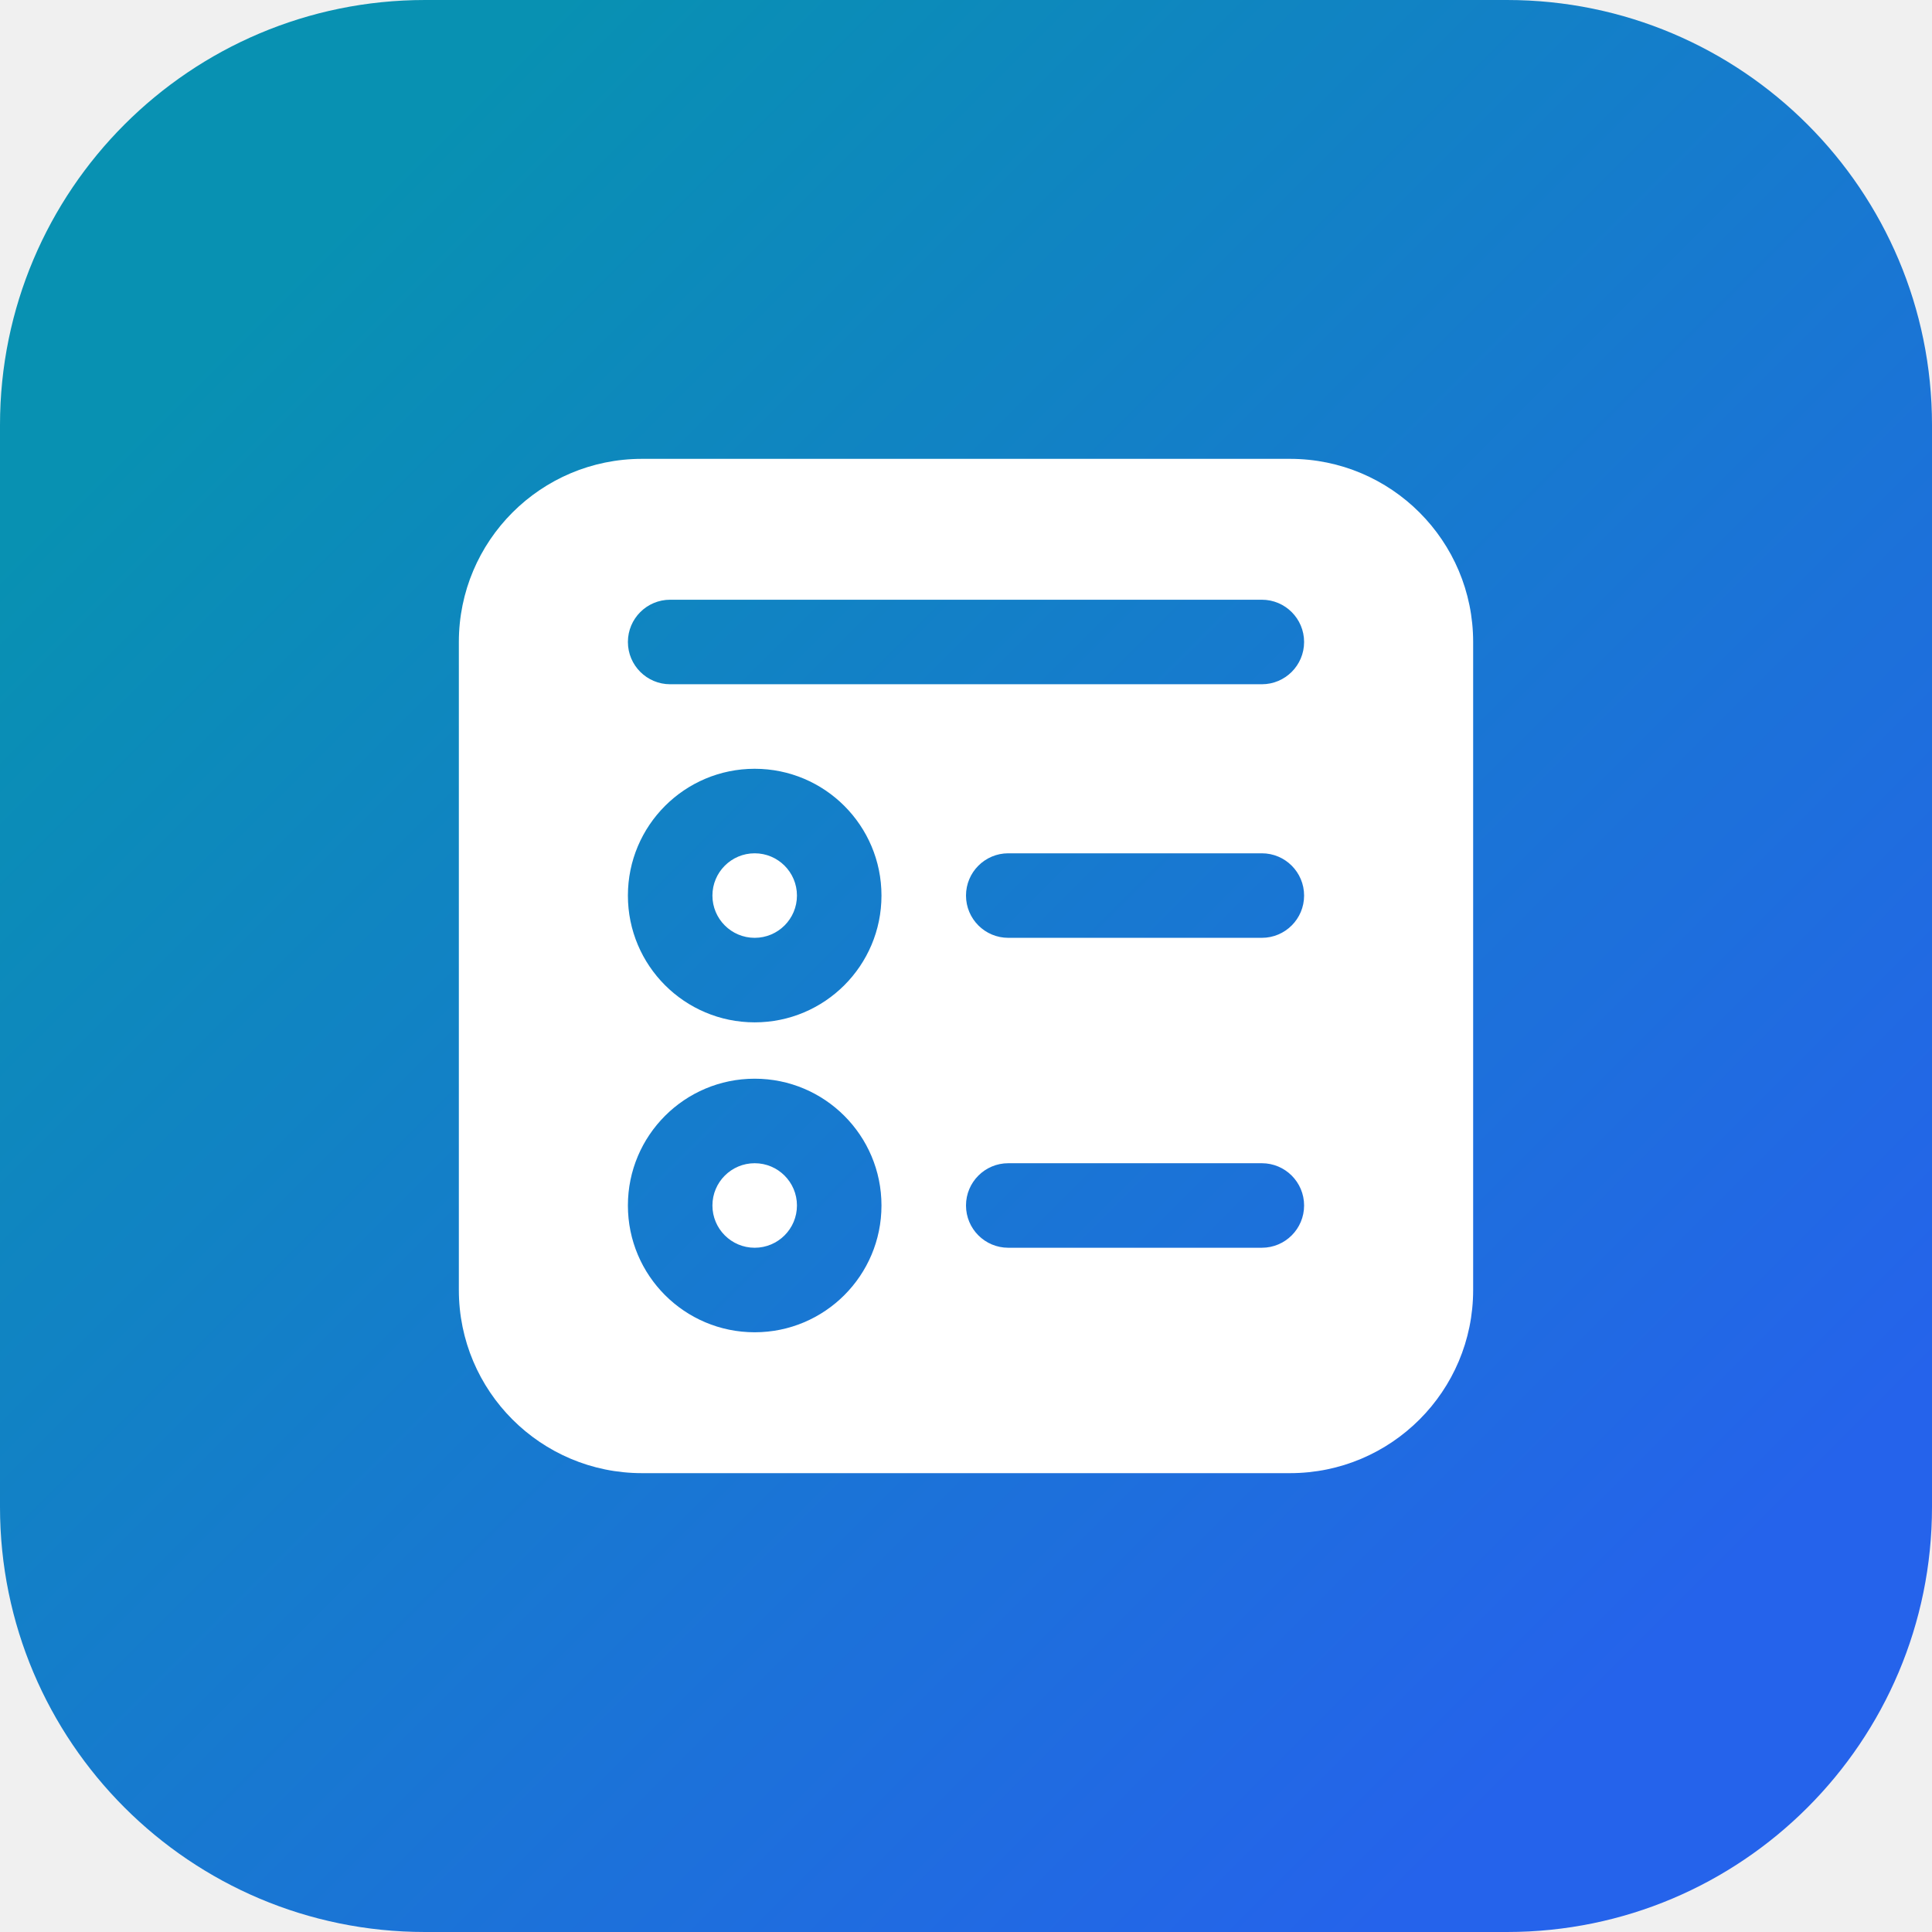
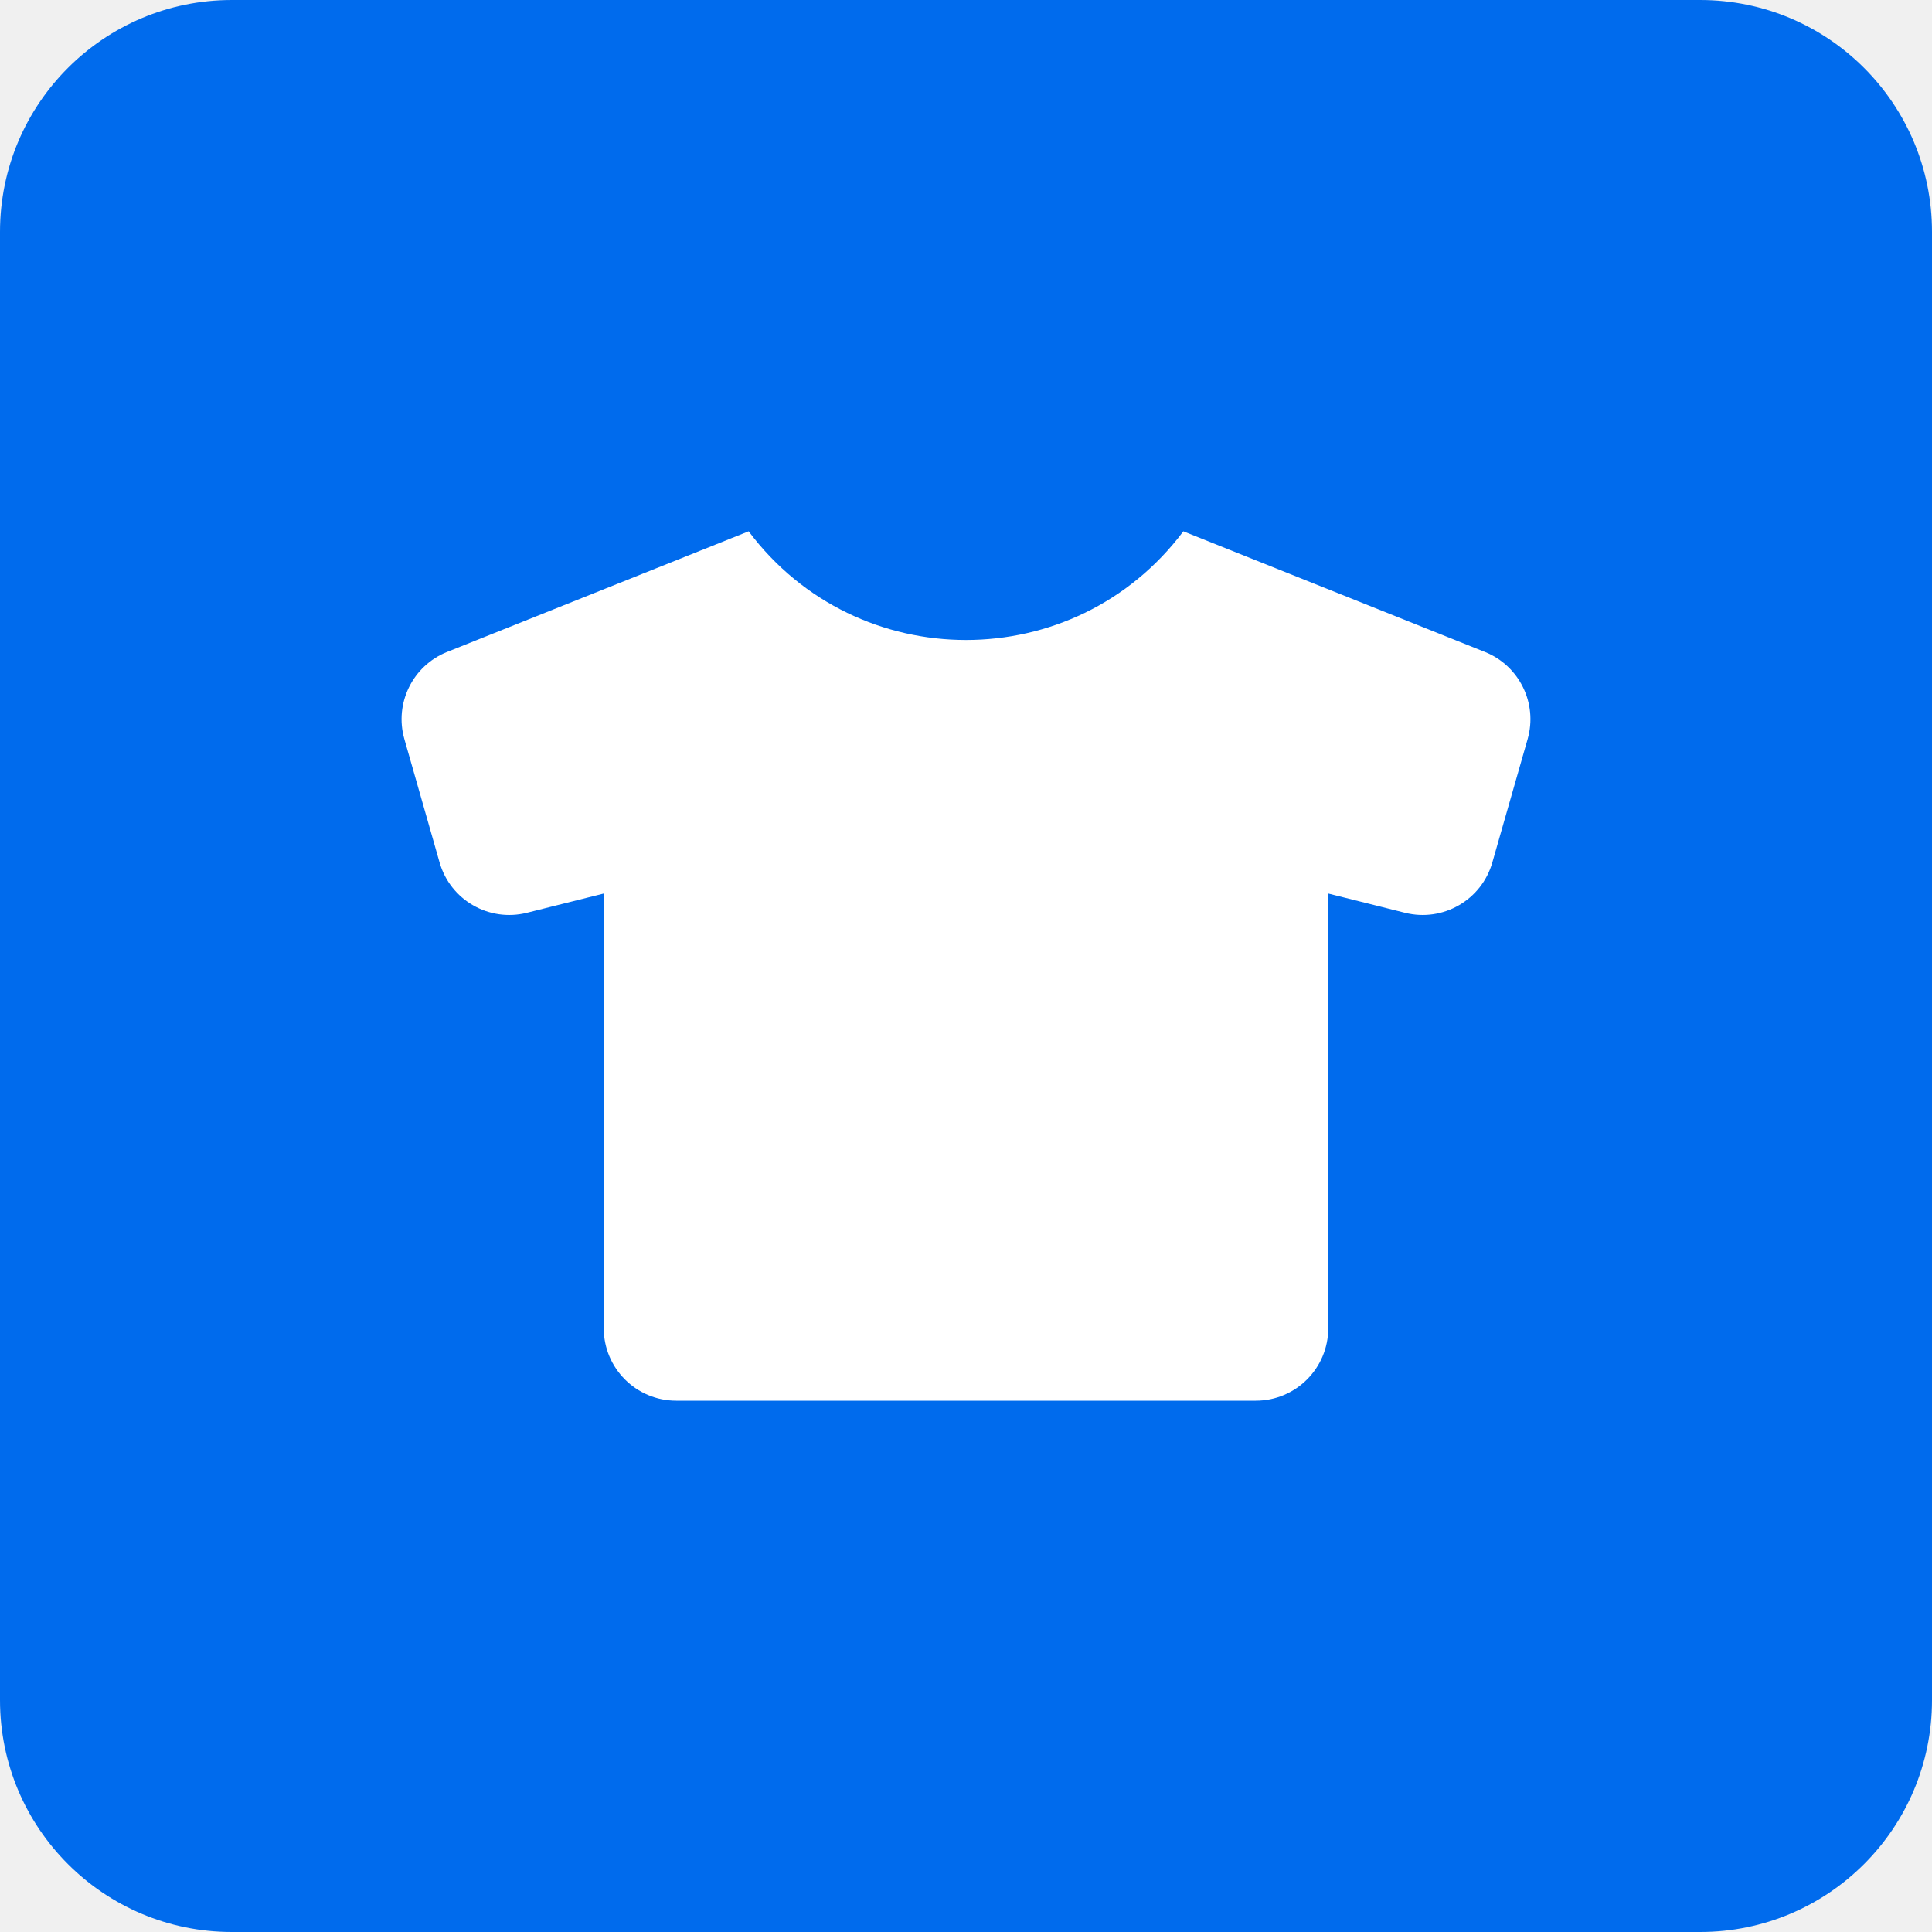
<svg xmlns="http://www.w3.org/2000/svg" width="1024" height="1024" viewBox="0 0 1024 1024">
  <defs>
-     <linearGradient id="bg" x1="14.645%" y1="14.645%" x2="85.355%" y2="85.355%">
-       <stop offset="0%" stop-color="#0891B2" />
-       <stop offset="100%" stop-color="#2563EB" />
-     </linearGradient>
-     <linearGradient id="bg-dark" x1="14.645%" y1="14.645%" x2="85.355%" y2="85.355%">
-       <stop offset="0%" stop-color="#093e4a" />
-       <stop offset="100%" stop-color="#122d68" />
-     </linearGradient>
    <clipPath id="tile">
-       <rect width="1024" height="1024" rx="225.28" />
+       <rect width="1024" height="1024" rx="122.88" />
    </clipPath>
  </defs>
-   <style>@media (prefers-color-scheme: dark){#bg-rect{fill:url(#bg-dark)}}</style>
-   <rect id="bg-rect" width="1024" height="1024" rx="225.28" fill="url(#bg)" />
+   <style>@media (prefers-color-scheme: dark){#bg-rect{fill:#083163}}</style>
+   <rect id="bg-rect" width="1024" height="1024" rx="122.88" fill="#006bed" />
  <g clip-path="url(#tile)">
-     <g id="glyph" transform="translate(512 512) rotate(0) scale(1 1) translate(-358.4 -358.4)">
-       <svg width="716.8" height="716.8" viewBox="0 0 24 24" color="#FFFFFF">
-         <path fill="#FFFFFF" d="M8.25 10a.75.75 0 1 0 0 1.5a.75.75 0 0 0 0-1.5m-.75 6.25a.75.75 0 1 1 1.5 0a.75.75 0 0 1-1.5 0M3 6.25A3.25 3.25 0 0 1 6.25 3h11.5A3.25 3.25 0 0 1 21 6.25v11.5A3.25 3.25 0 0 1 17.75 21H6.25A3.25 3.25 0 0 1 3 17.75zm3 4.5a2.25 2.25 0 1 0 4.5 0a2.25 2.25 0 0 0-4.5 0M8.25 14a2.25 2.25 0 1 0 0 4.5a2.25 2.25 0 0 0 0-4.5M12 10.75c0 .414.336.75.75.75h4.5a.75.75 0 0 0 0-1.5h-4.5a.75.75 0 0 0-.75.75m.75 4.75a.75.75 0 0 0 0 1.5h4.5a.75.75 0 0 0 0-1.5zM6 6.25c0 .414.336.75.75.75h10.5a.75.75 0 0 0 0-1.5H6.75a.75.75 0 0 0-.75.75" />
+     <g id="glyph" transform="translate(512 512) rotate(0) scale(1 1) translate(-307.2 -307.2)">
+       <svg width="614.4" height="614.4" viewBox="0 0 16 16" color="#FFFFFF">
+         <path fill="#FFFFFF" d="M15.162 3.665a1 1 0 0 1 .59 1.203l-.487 1.702a1 1 0 0 1-1.204.696L13 7v6a1 1 0 0 1-1 1H4a1 1 0 0 1-1-1V7l-1.062.266A1 1 0 0 1 .734 6.57L.248 4.868a1 1 0 0 1 .59-1.203L5 2c1.5 2 4.5 2 6 0z" />
      </svg>
    </g>
  </g>
</svg>
